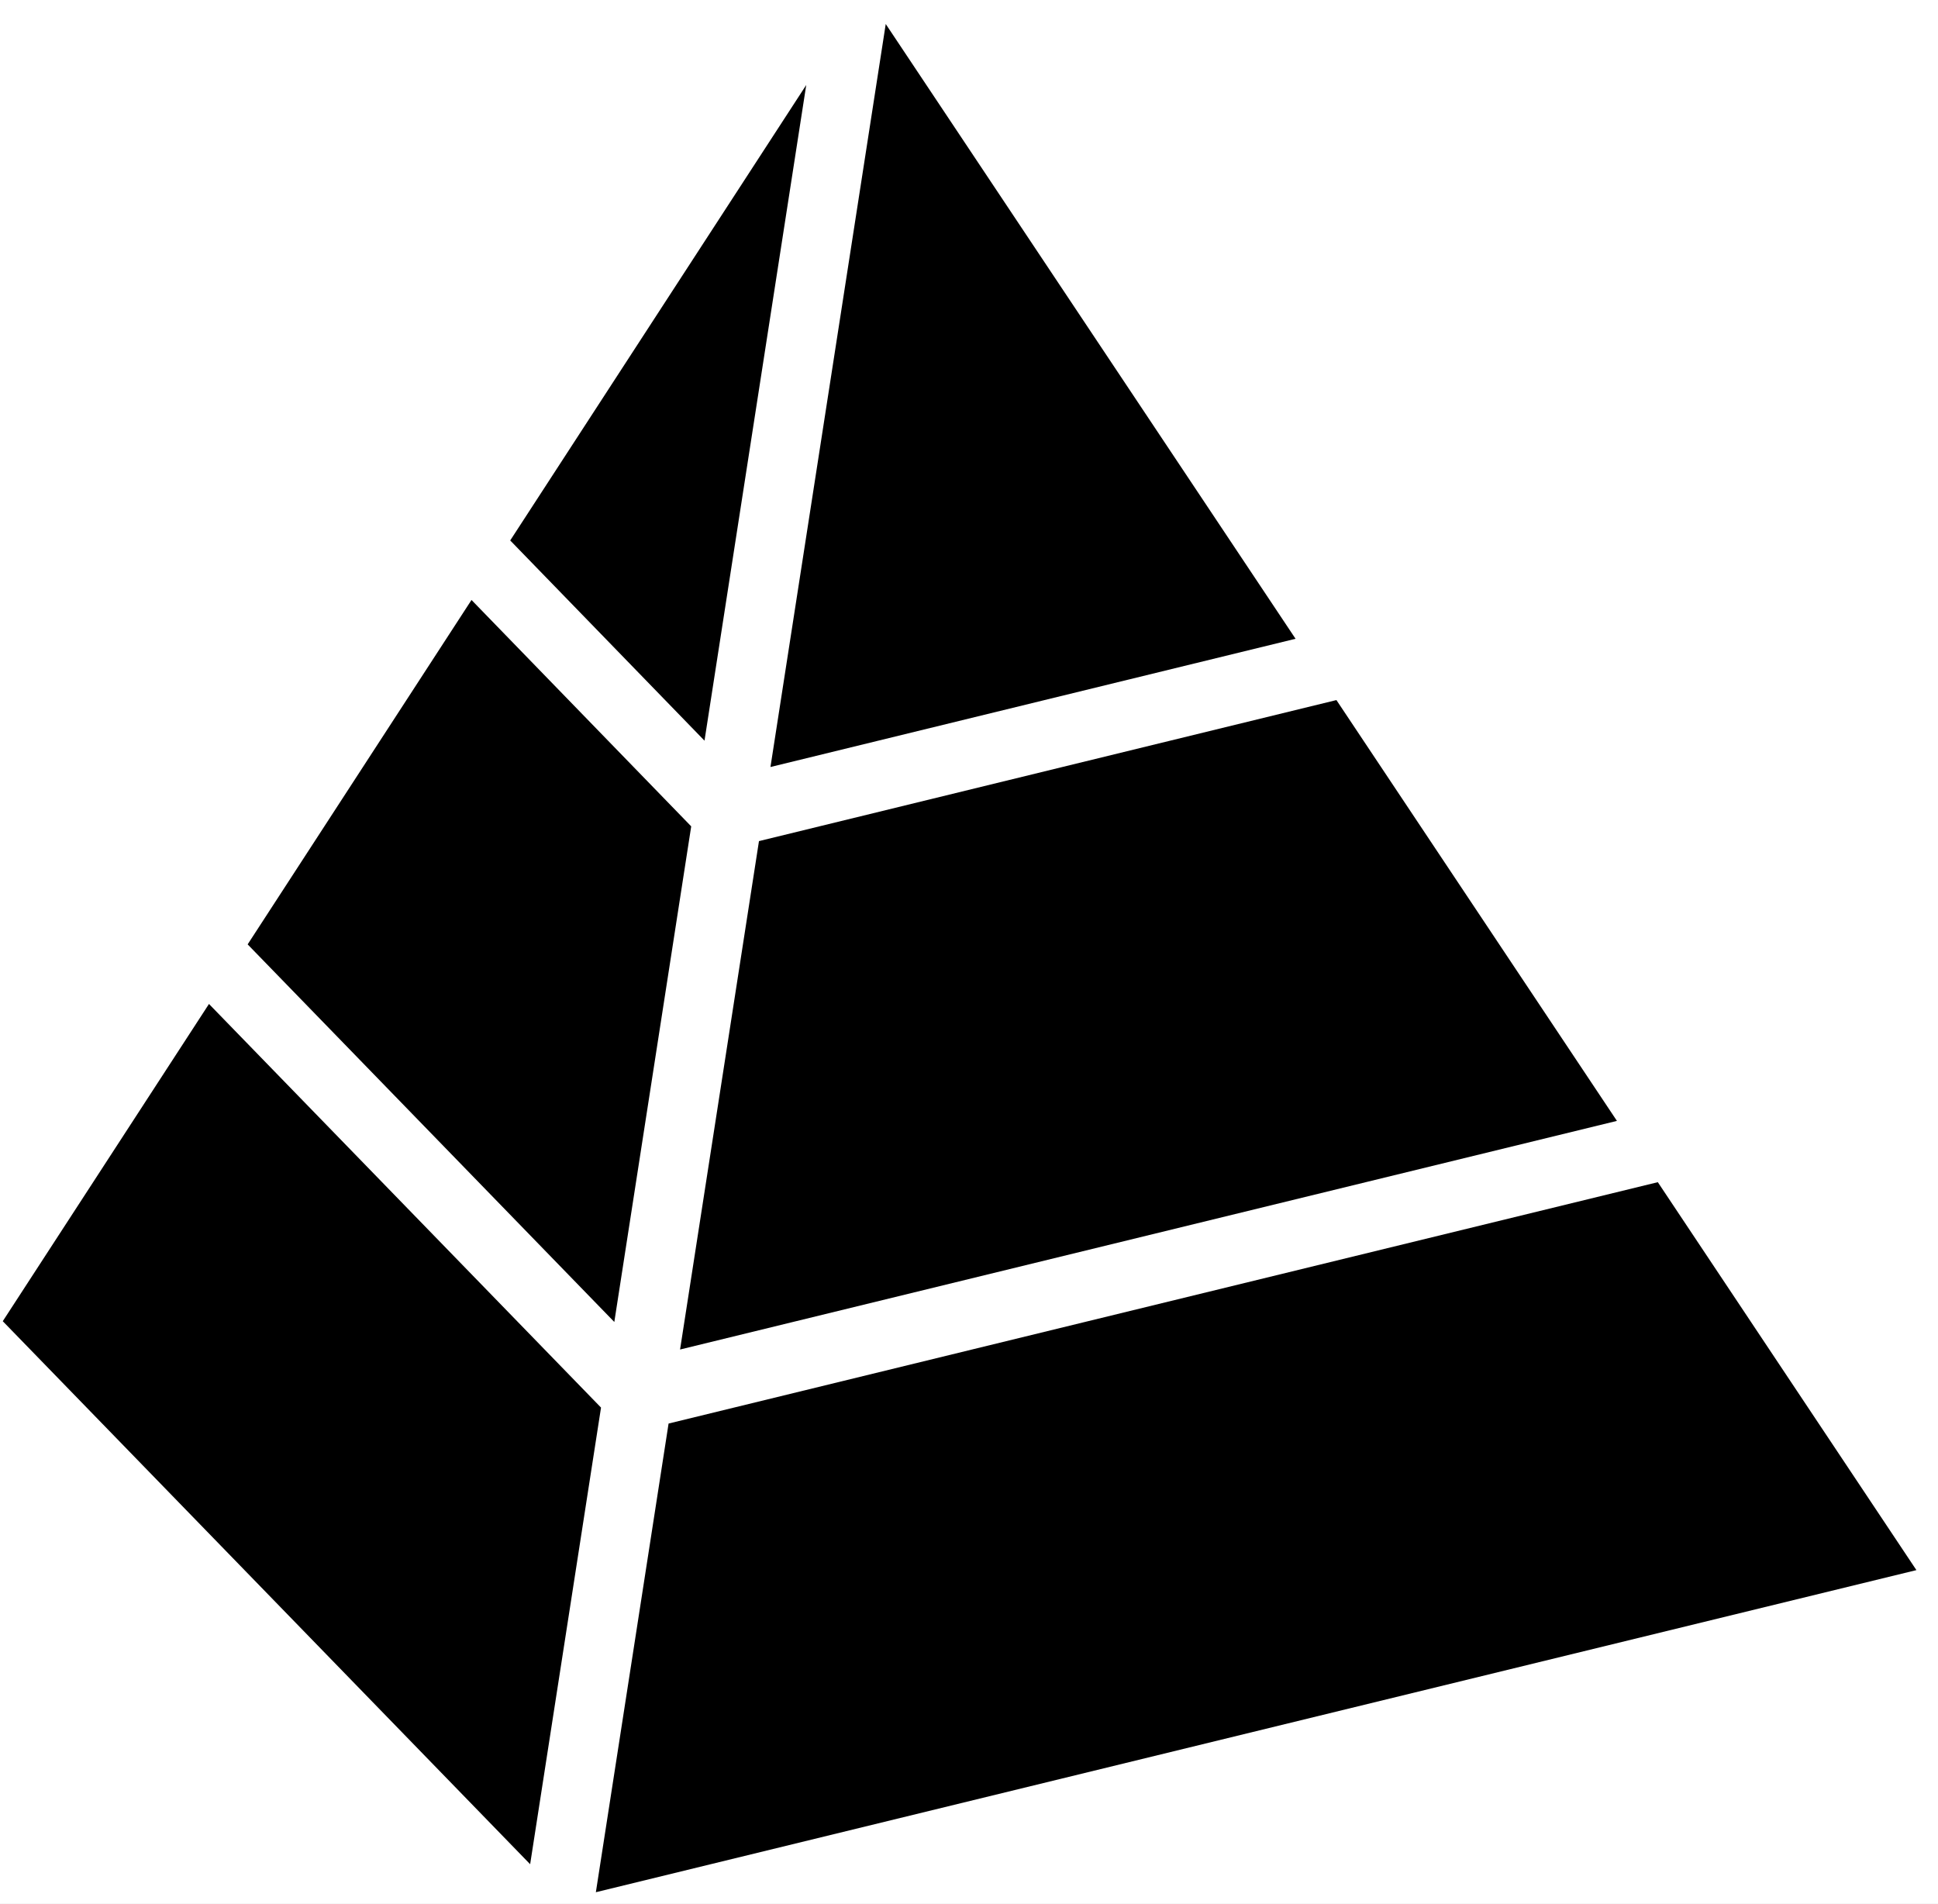
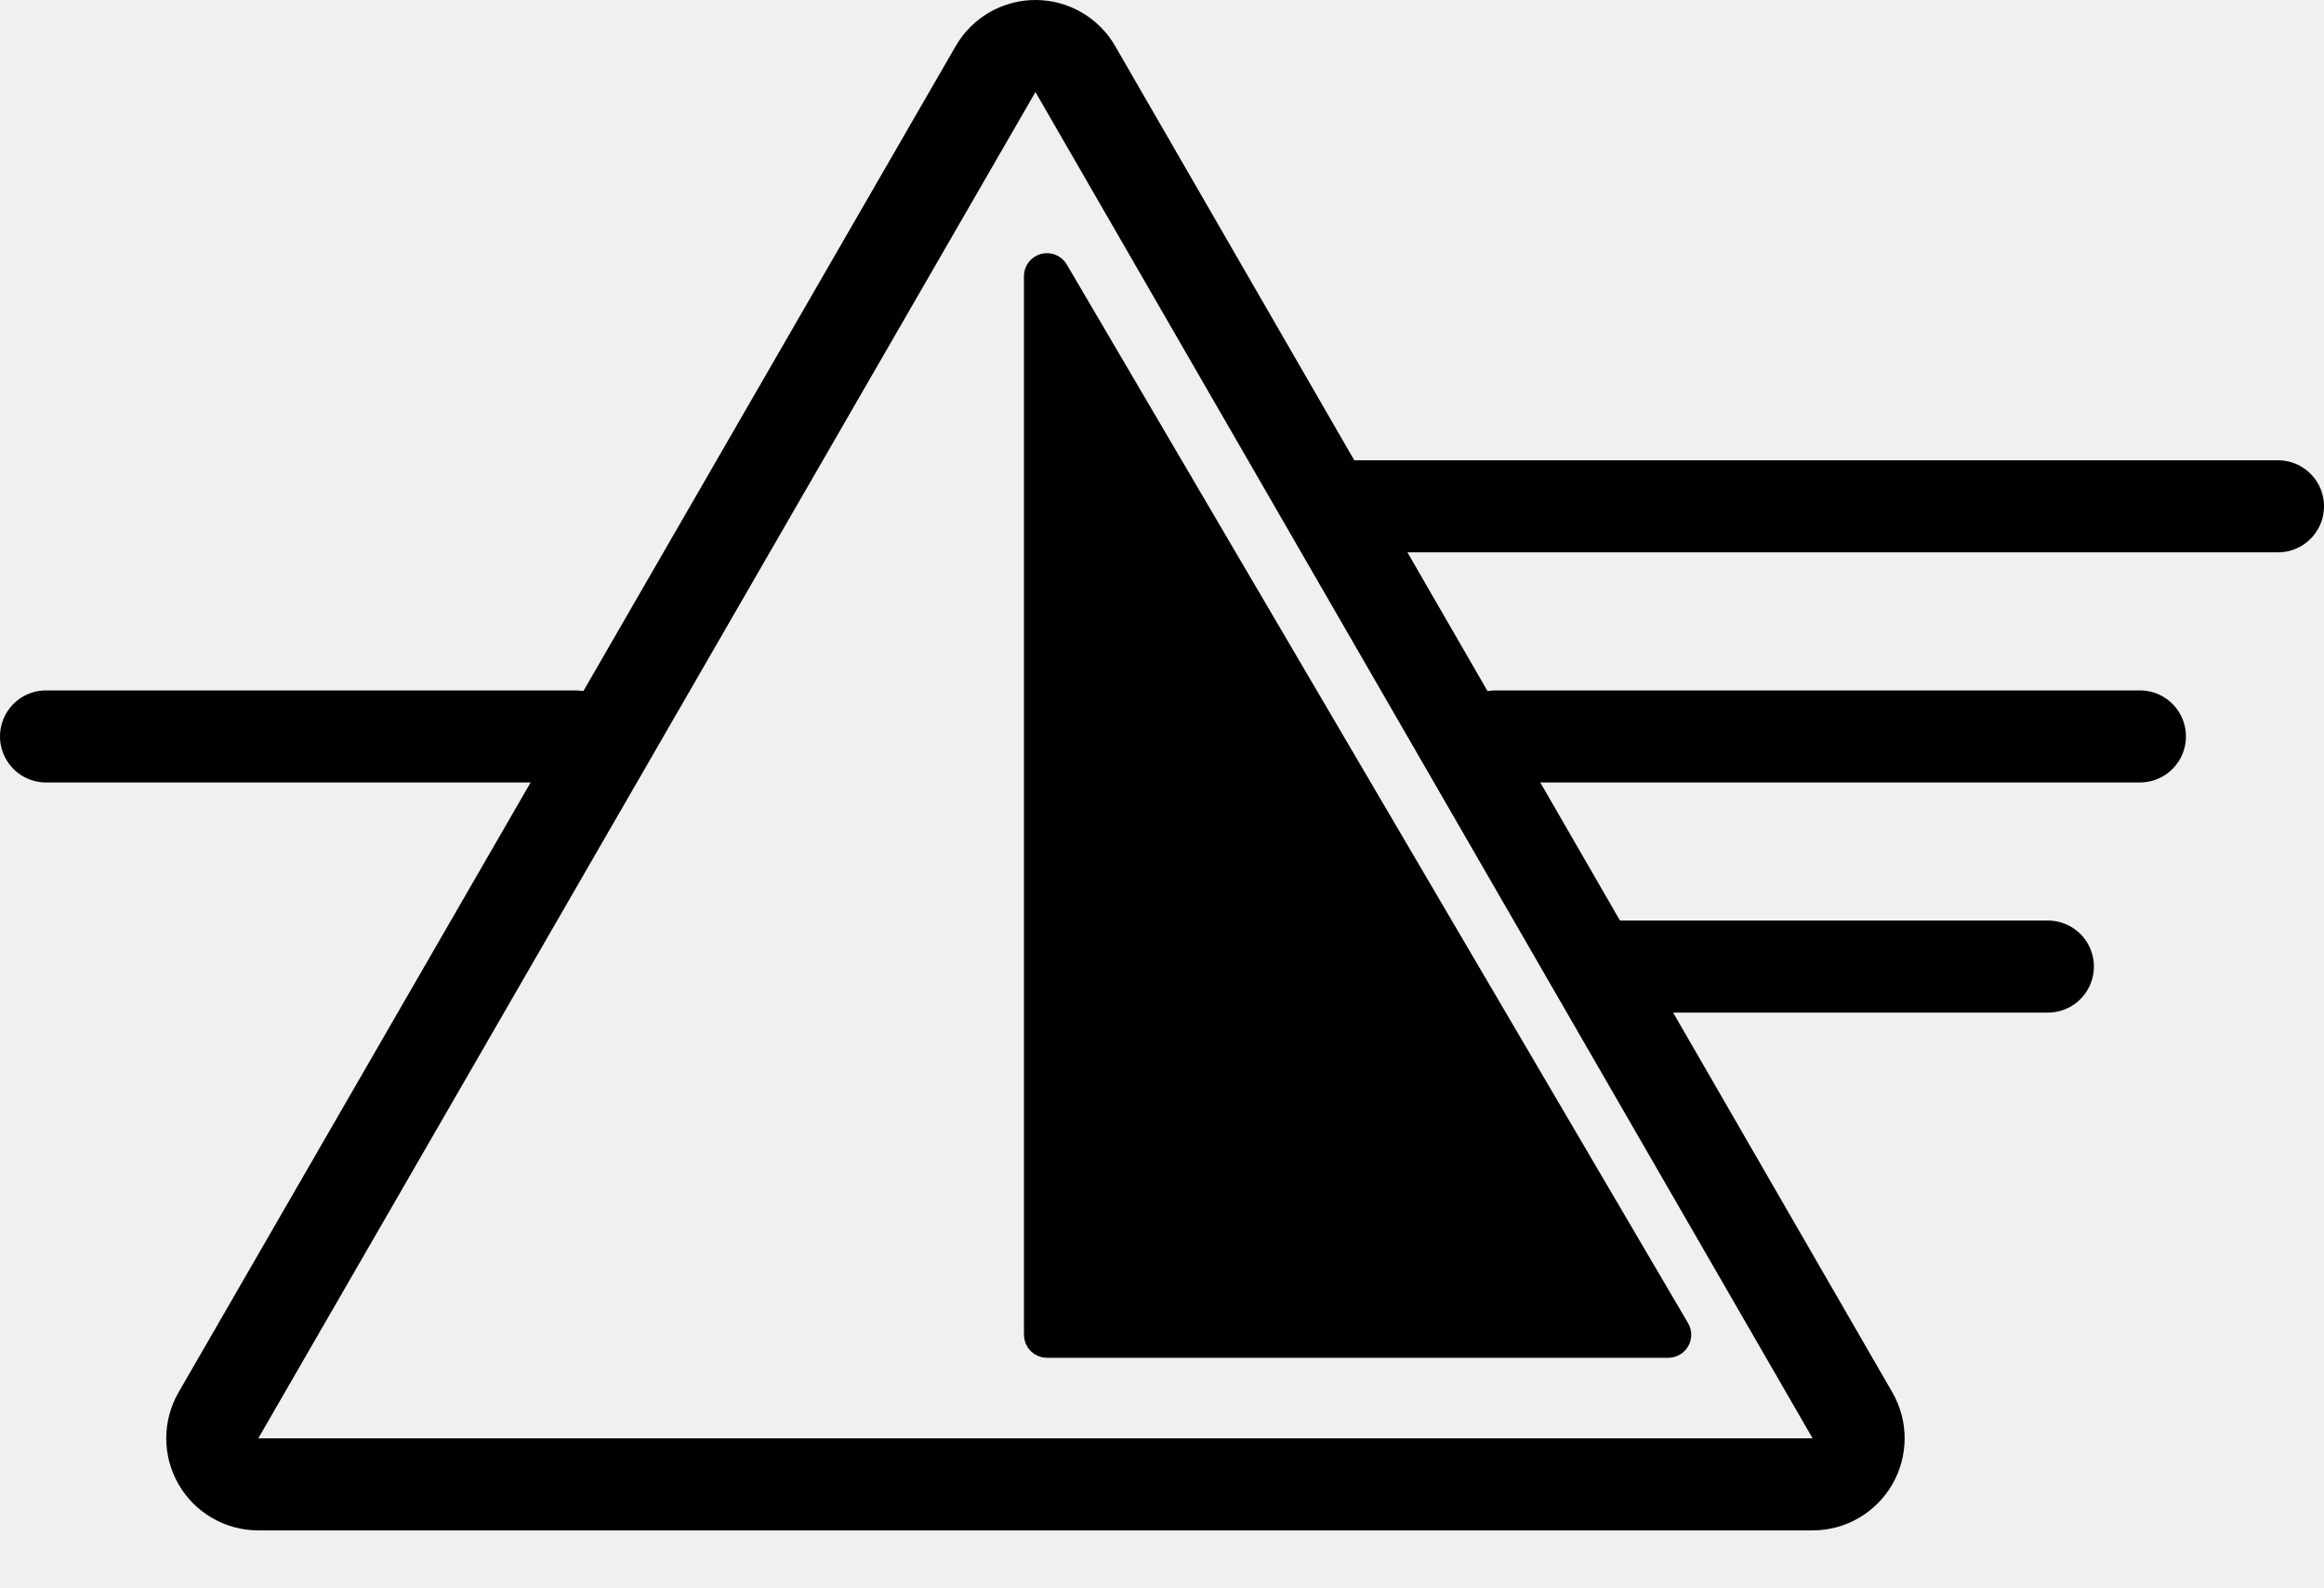
- <svg xmlns="http://www.w3.org/2000/svg" width="56" height="55" viewBox="0 0 56 55" fill="none">
-   <rect width="56" height="55" fill="white" />
-   <path d="M6.038 29.008L17.367 40.671L15.319 53.865L0.08 38.175L6.039 29.008H6.038ZM13.625 17.336L19.973 23.877L17.751 38.197L7.156 27.287L13.625 17.335V17.336ZM25.594 0.694L37.436 18.457L22.263 22.162L25.594 0.694ZM46.723 32.387L19.651 38.993L21.931 24.303L38.617 20.228L46.723 32.388V32.387ZM19.319 41.132L47.904 34.158L55.376 45.367L17.218 54.674L19.319 41.132V41.132ZM20.357 21.401L14.743 15.616L23.297 2.456L20.357 21.401V21.401Z" fill="black" />
+ <svg xmlns="http://www.w3.org/2000/svg" width="101" height="69" viewBox="0 0 101 69" fill="none">
+   <g clip-path="url(#clip0)">
+     <rect width="101" height="69" />
+     <path d="M46.732 3C46.375 2.381 45.715 2 45 2C44.285 2 43.625 2.381 43.268 3L9.493 61.5C9.136 62.119 9.136 62.881 9.493 63.5C9.85 64.119 10.511 64.5 11.225 64.5H78.775C79.49 64.5 80.15 64.119 80.507 63.5C80.864 62.881 80.864 62.119 80.507 61.5L46.732 3Z" stroke="black" stroke-width="4" stroke-linecap="round" stroke-linejoin="round" />
+     <path d="M45.931 11.747C45.817 11.552 45.587 11.458 45.369 11.518C45.151 11.577 45 11.774 45 12V58C45 58.276 45.224 58.5 45.5 58.5H72.5C72.679 58.5 72.845 58.404 72.934 58.248C73.023 58.093 73.022 57.901 72.931 57.747L45.931 11.747Z" fill="black" stroke="black" stroke-linecap="round" stroke-linejoin="round" />
+     <line x1="2" y1="32" x2="25" y2="32" stroke="currentColor" stroke-width="4" stroke-linecap="round" />
+     <line class="selection-effect" x1="65" y1="32" x2="93" y2="32" stroke="currentColor" stroke-width="4" stroke-linecap="round" stroke-linejoin="round" />
+     <line class="selection-effect" x1="59" y1="22" x2="99" y2="22" stroke="currentColor" stroke-width="4" stroke-linecap="round" stroke-linejoin="round" />
+     <line class="selection-effect" x1="70" y1="42" x2="89" y2="42" stroke="currentColor" stroke-width="4" stroke-linecap="round" stroke-linejoin="round" />
+   </g>
+   <defs>
+     <clipPath id="clip0">
+       <rect width="101" height="69" fill="white" />
+     </clipPath>
+   </defs>
</svg>
